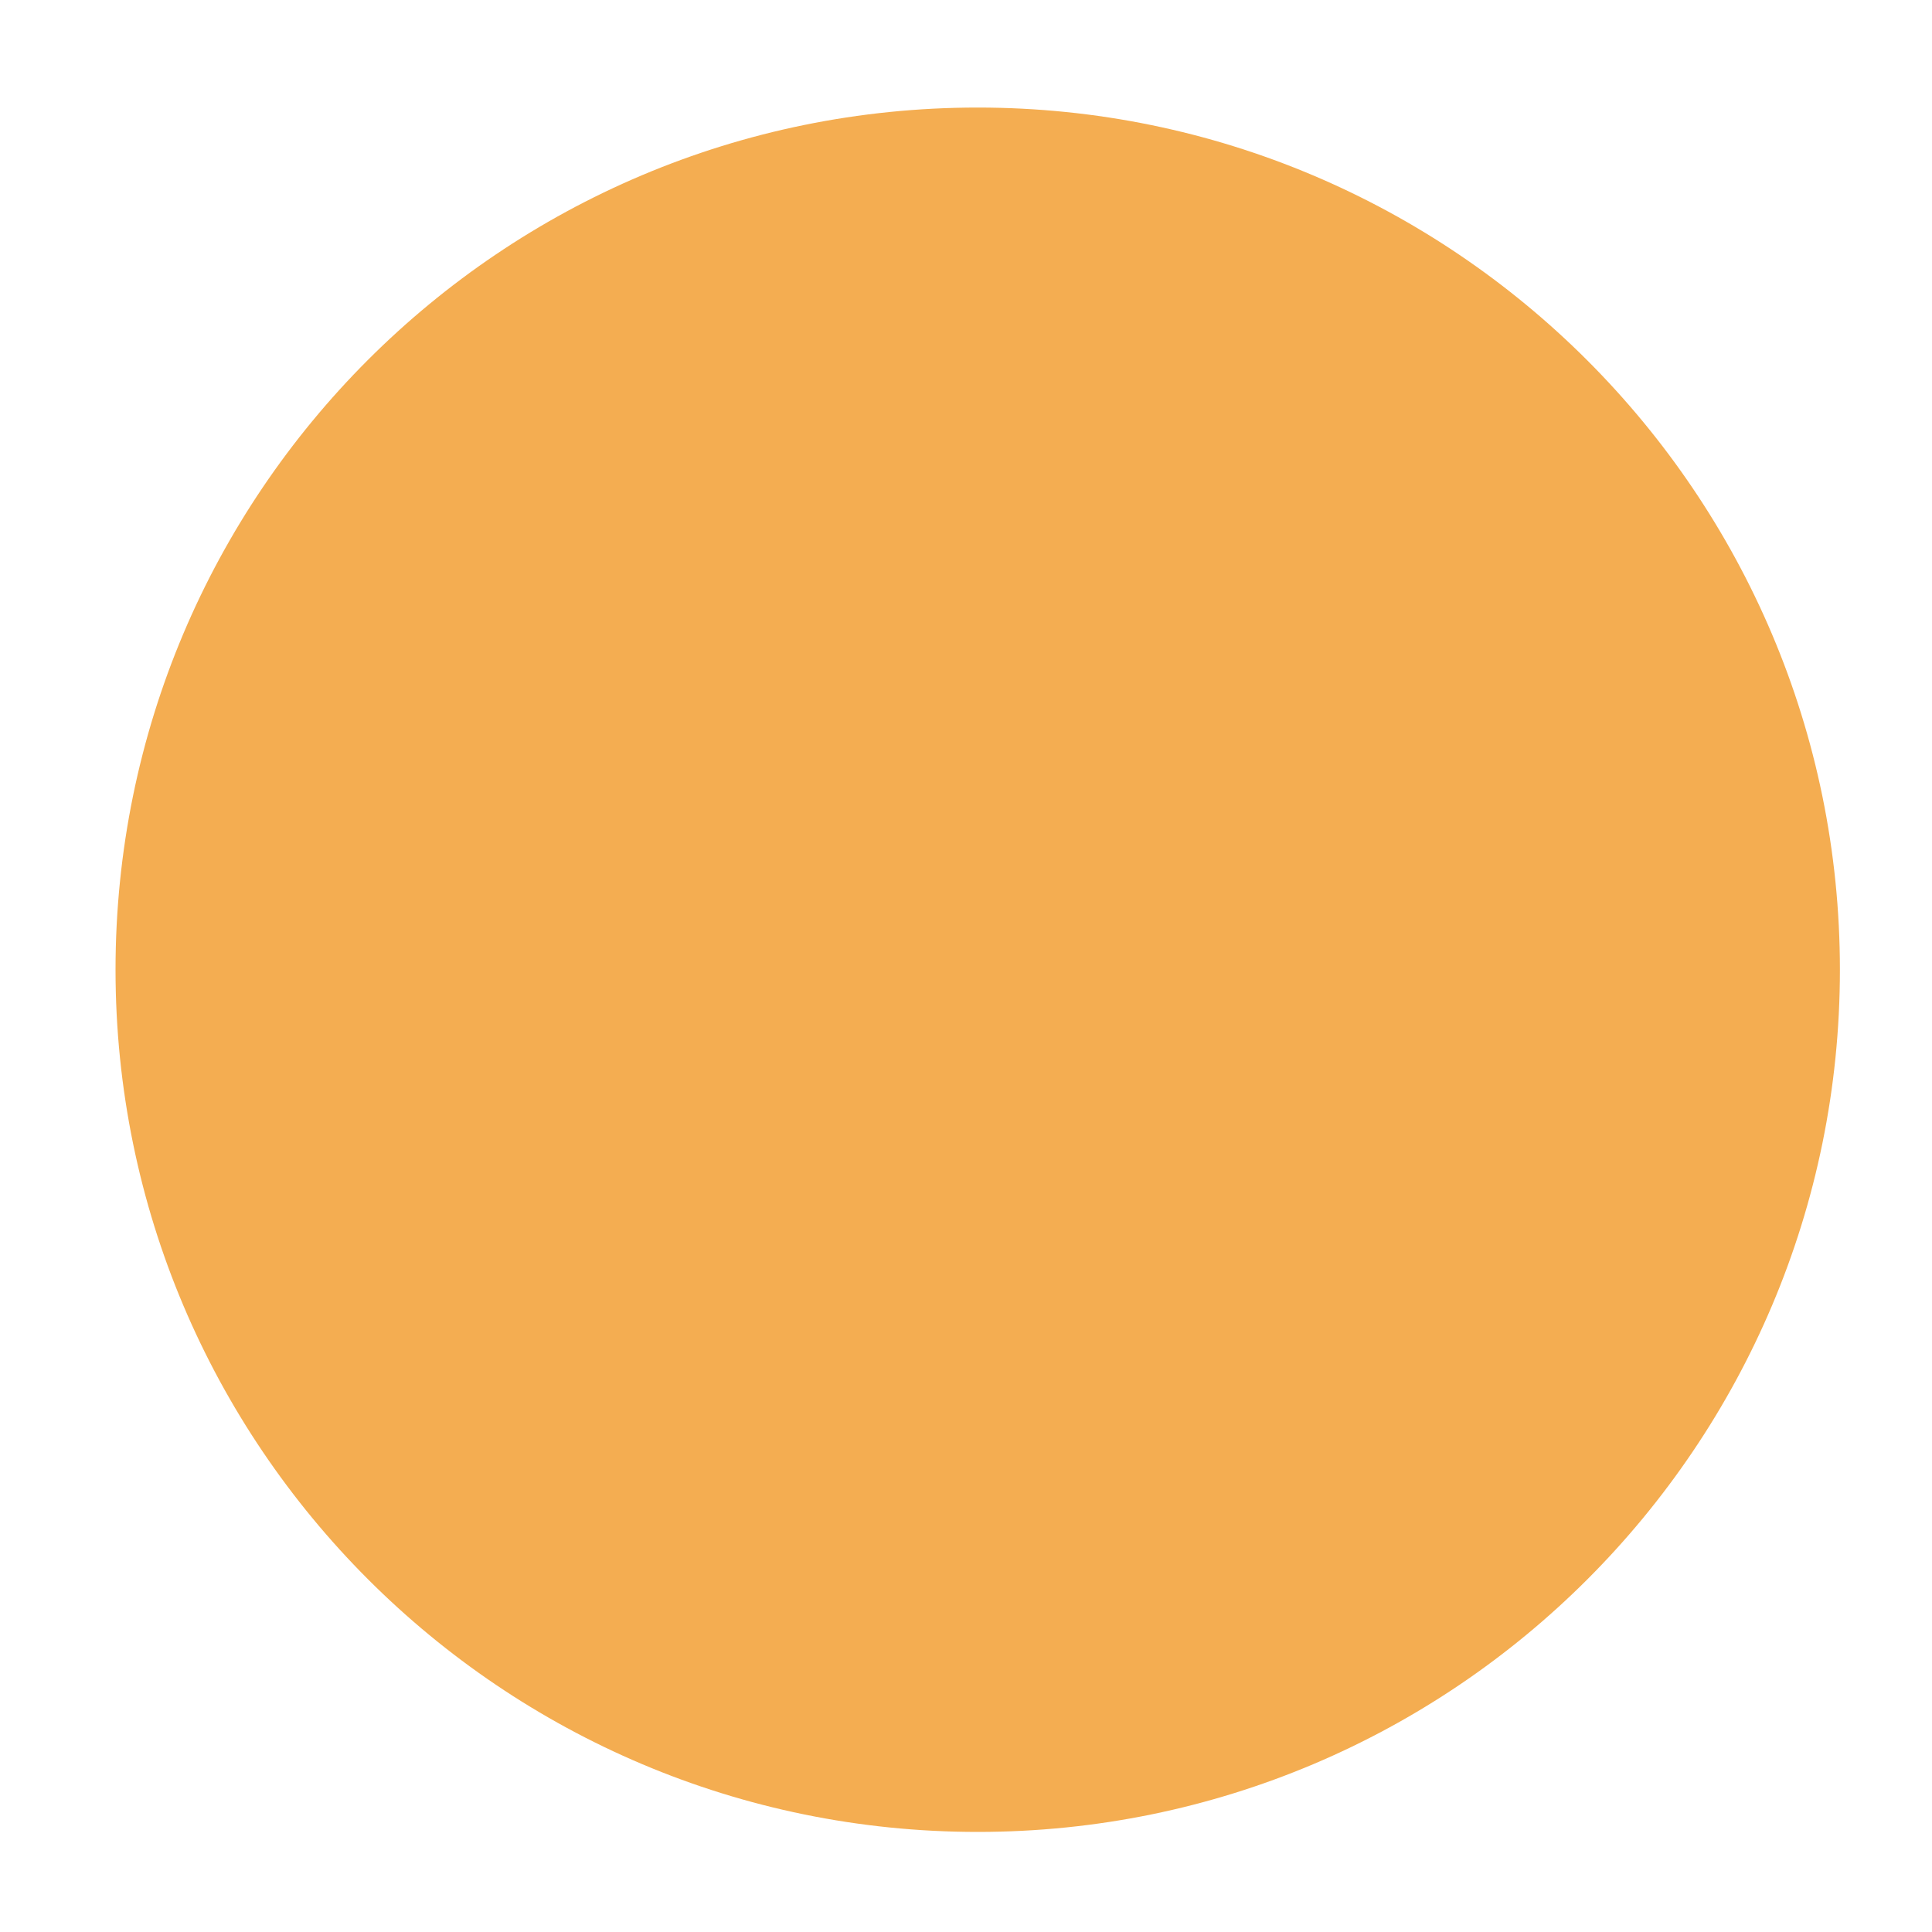
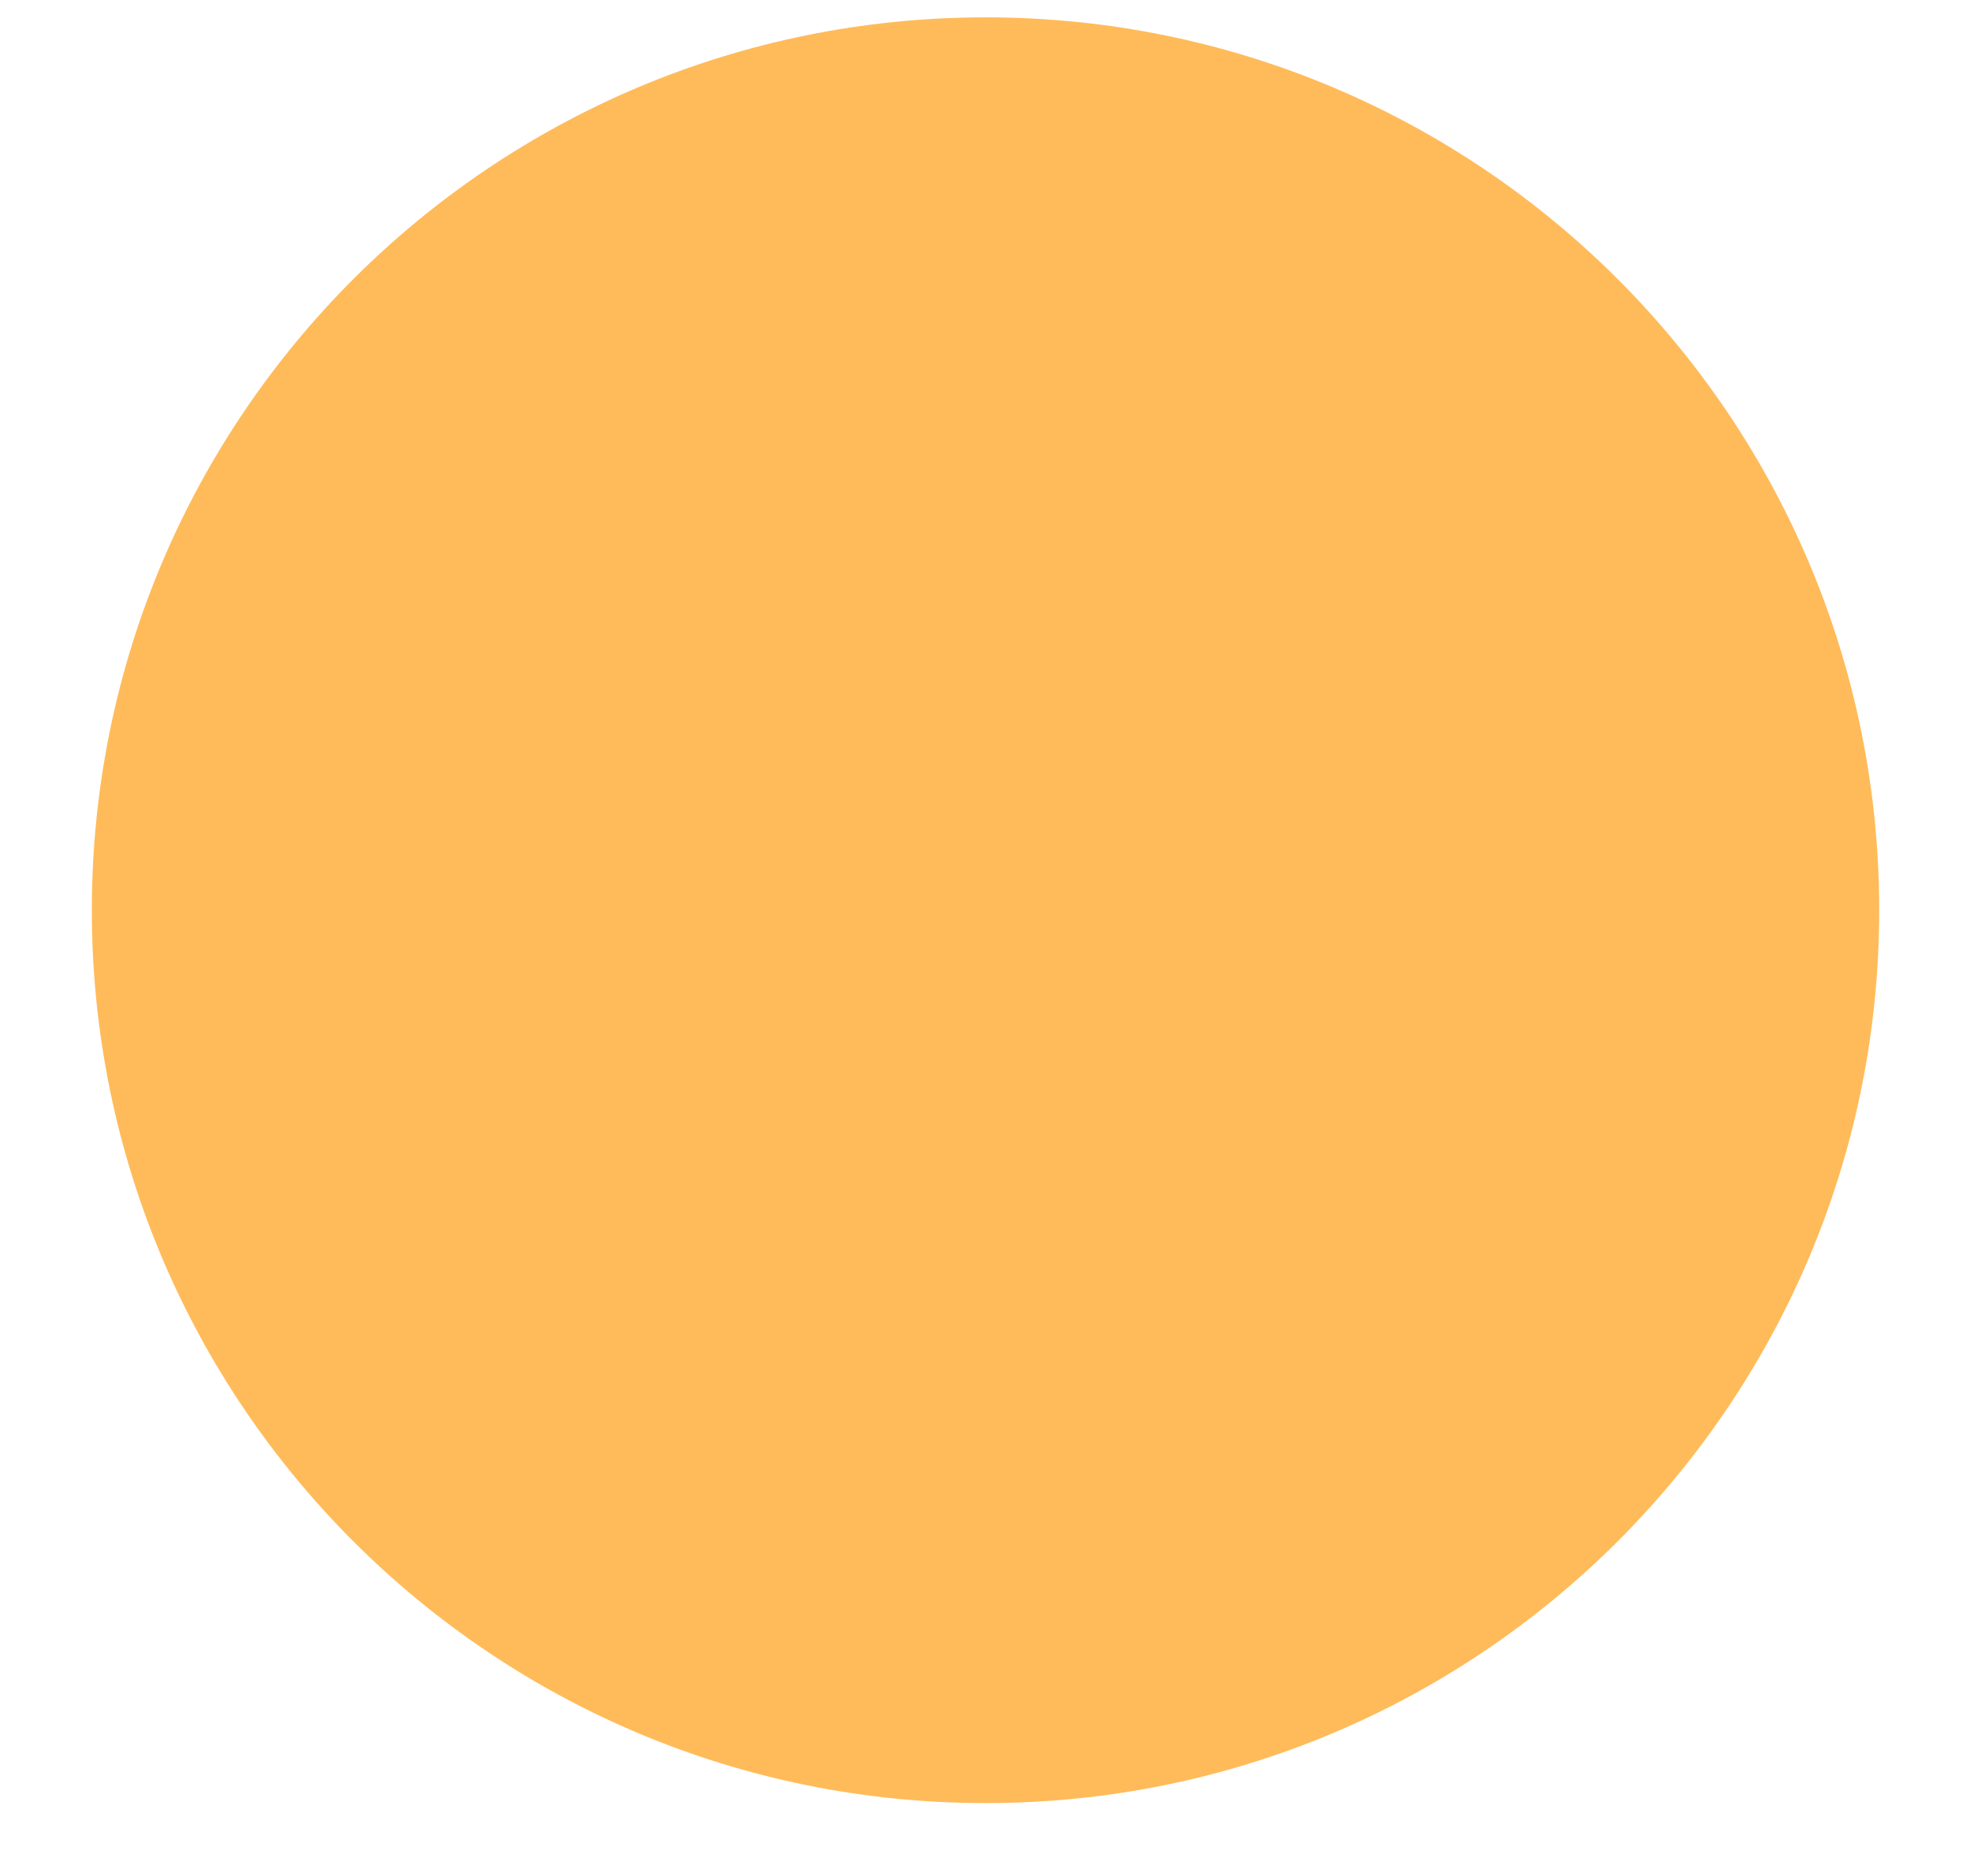
- <svg xmlns="http://www.w3.org/2000/svg" version="1.1" width="15px" height="15px">
-   <g transform="matrix(1 0 0 1 -157 -461 )">
-     <path d="M 7.591 0.835  C 3.891 0.835  0.897 3.829  0.897 7.529  C 0.897 11.229  3.898 14.223  7.591 14.223  C 11.291 14.223  14.285 11.222  14.285 7.529  C 14.285 3.836  11.284 0.835  7.591 0.835  Z " fill-rule="nonzero" fill="#f4ad51" stroke="none" transform="matrix(1 0 0 1 157 461 )" />
+ <svg xmlns="http://www.w3.org/2000/svg" version="1.1" width="21px" height="20px">
+   <g transform="matrix(1 0 0 1 -144 -456 )">
+     <path d="M 10.506 0.185  C 5.246 0.185  0.979 4.444  0.979 9.704  C 0.979 14.964  5.246 19.223  10.506 19.223  C 15.765 19.223  20.032 14.964  20.032 9.704  C 20.032 4.444  15.765 0.185  10.506 0.185  Z " fill-rule="nonzero" fill="#ffbb5a" stroke="none" transform="matrix(1 0 0 1 144 456 )" />
  </g>
</svg>
